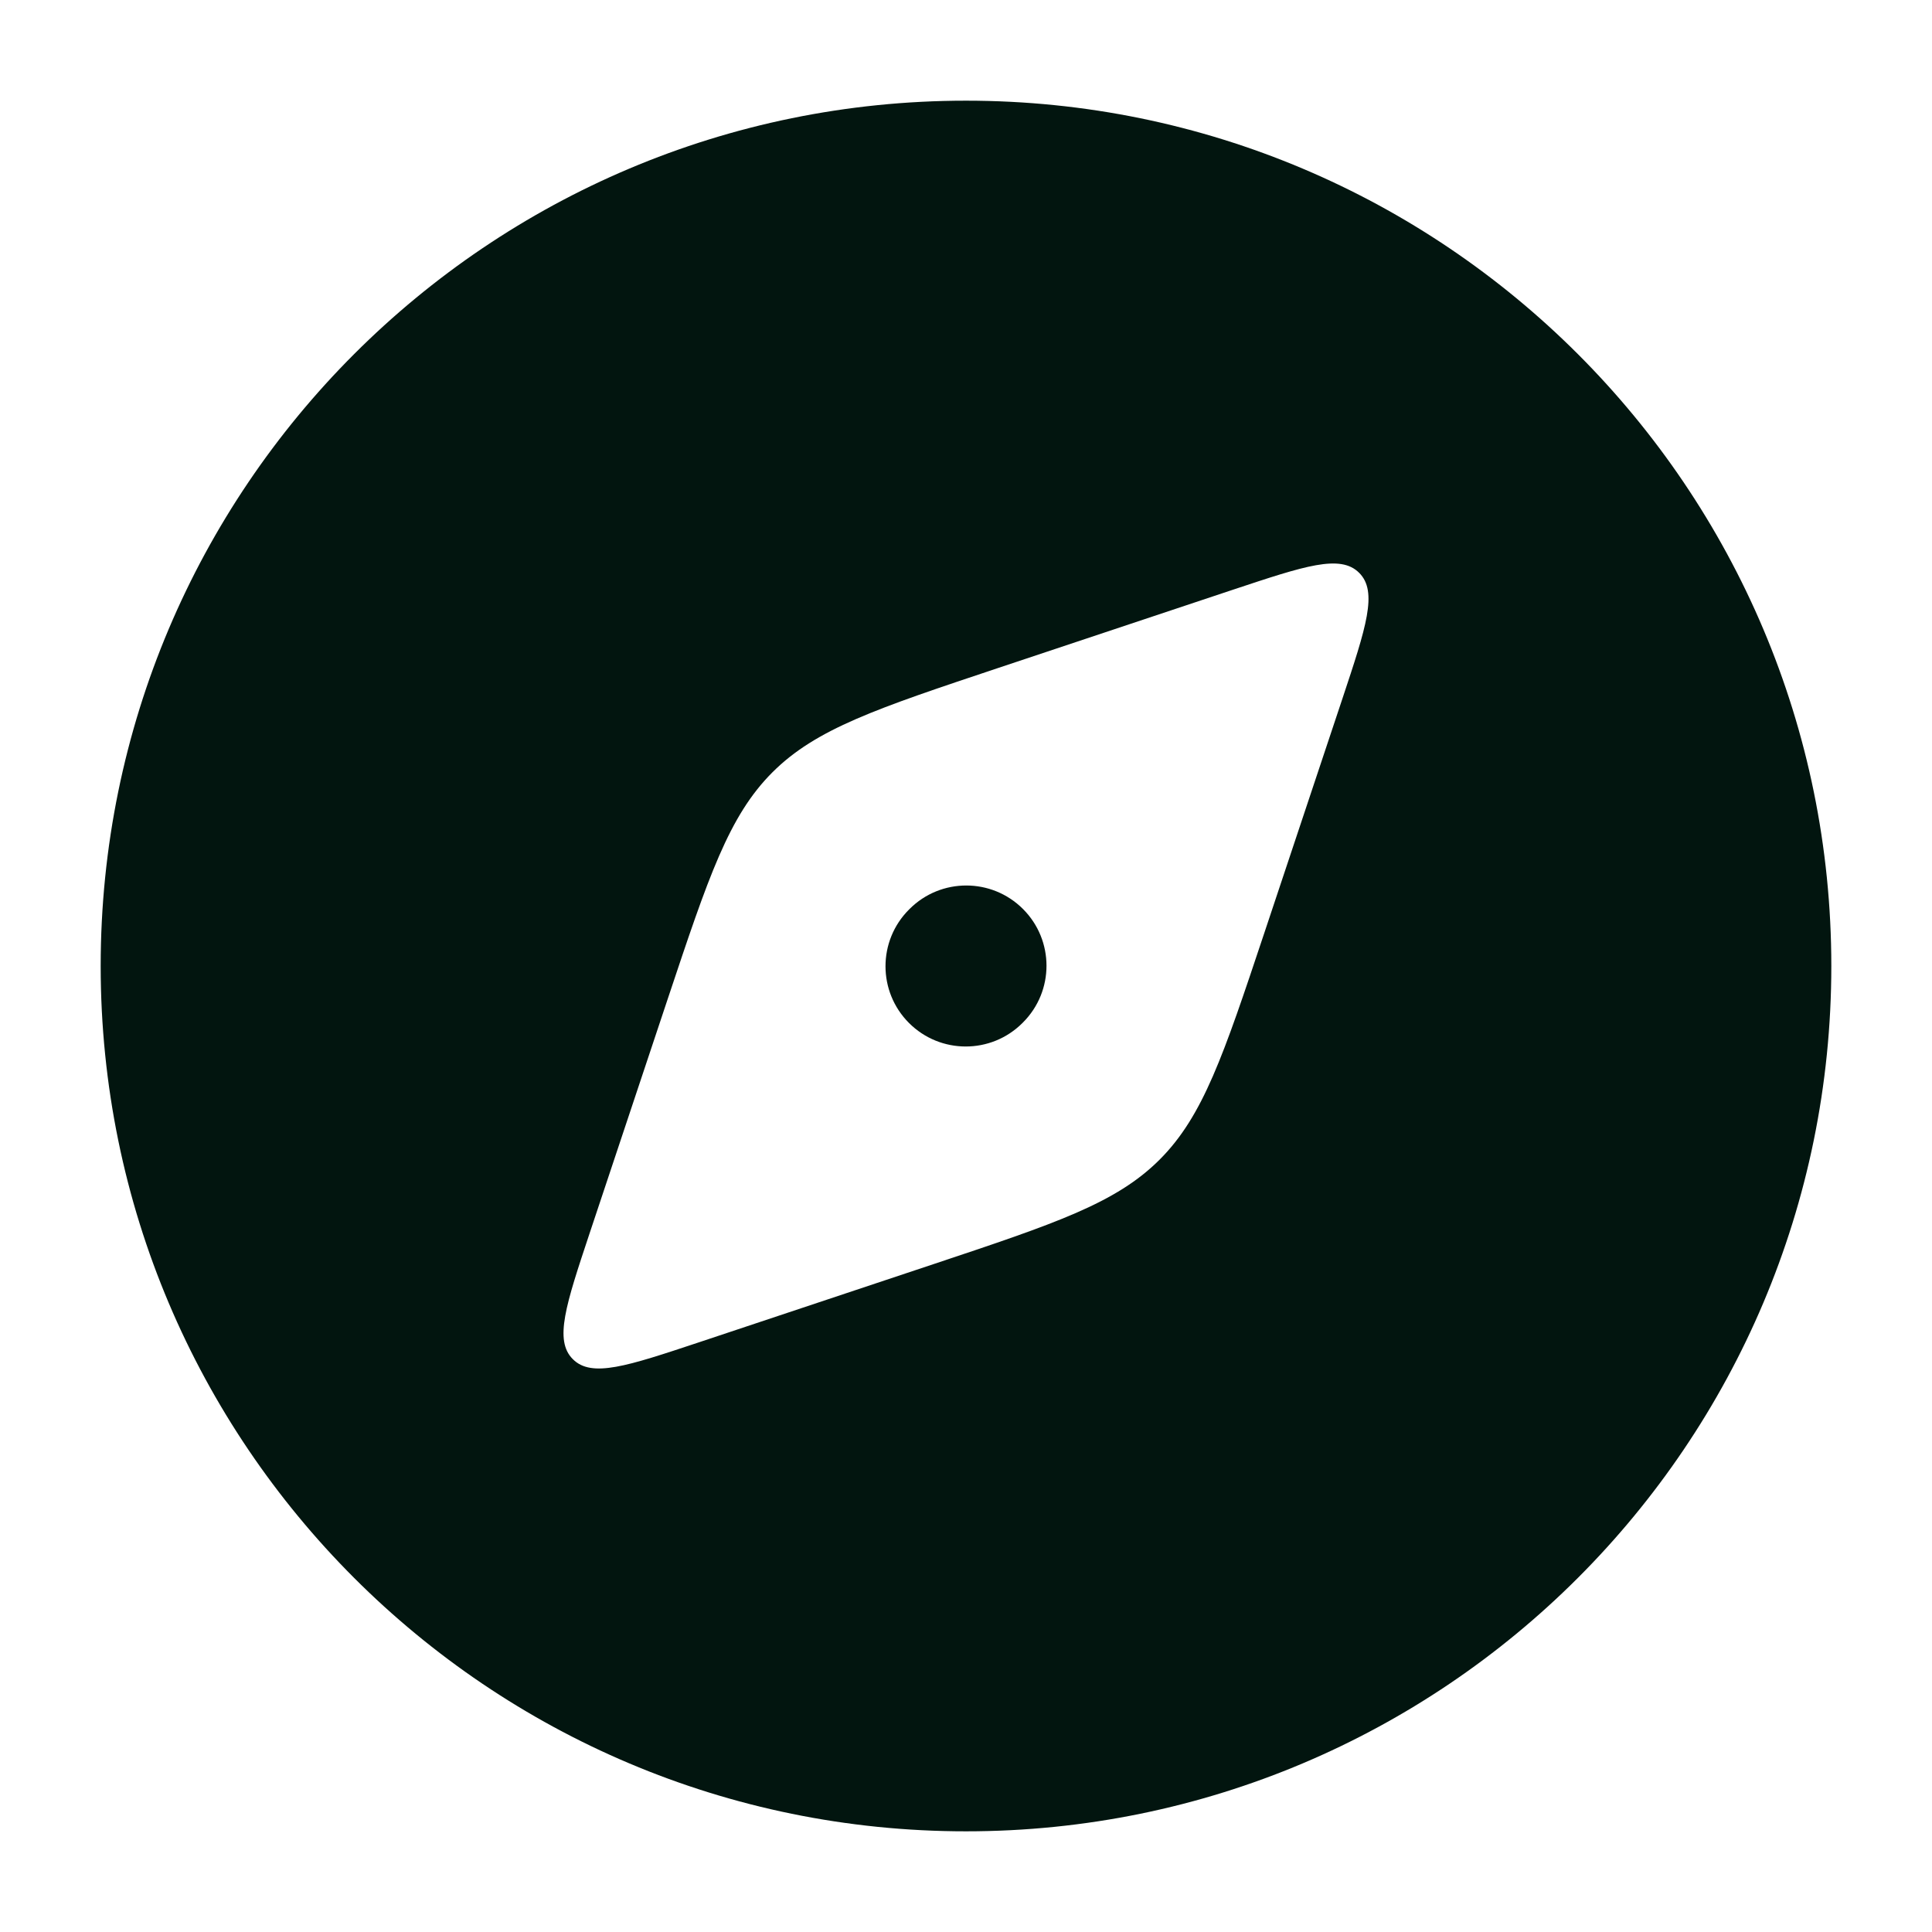
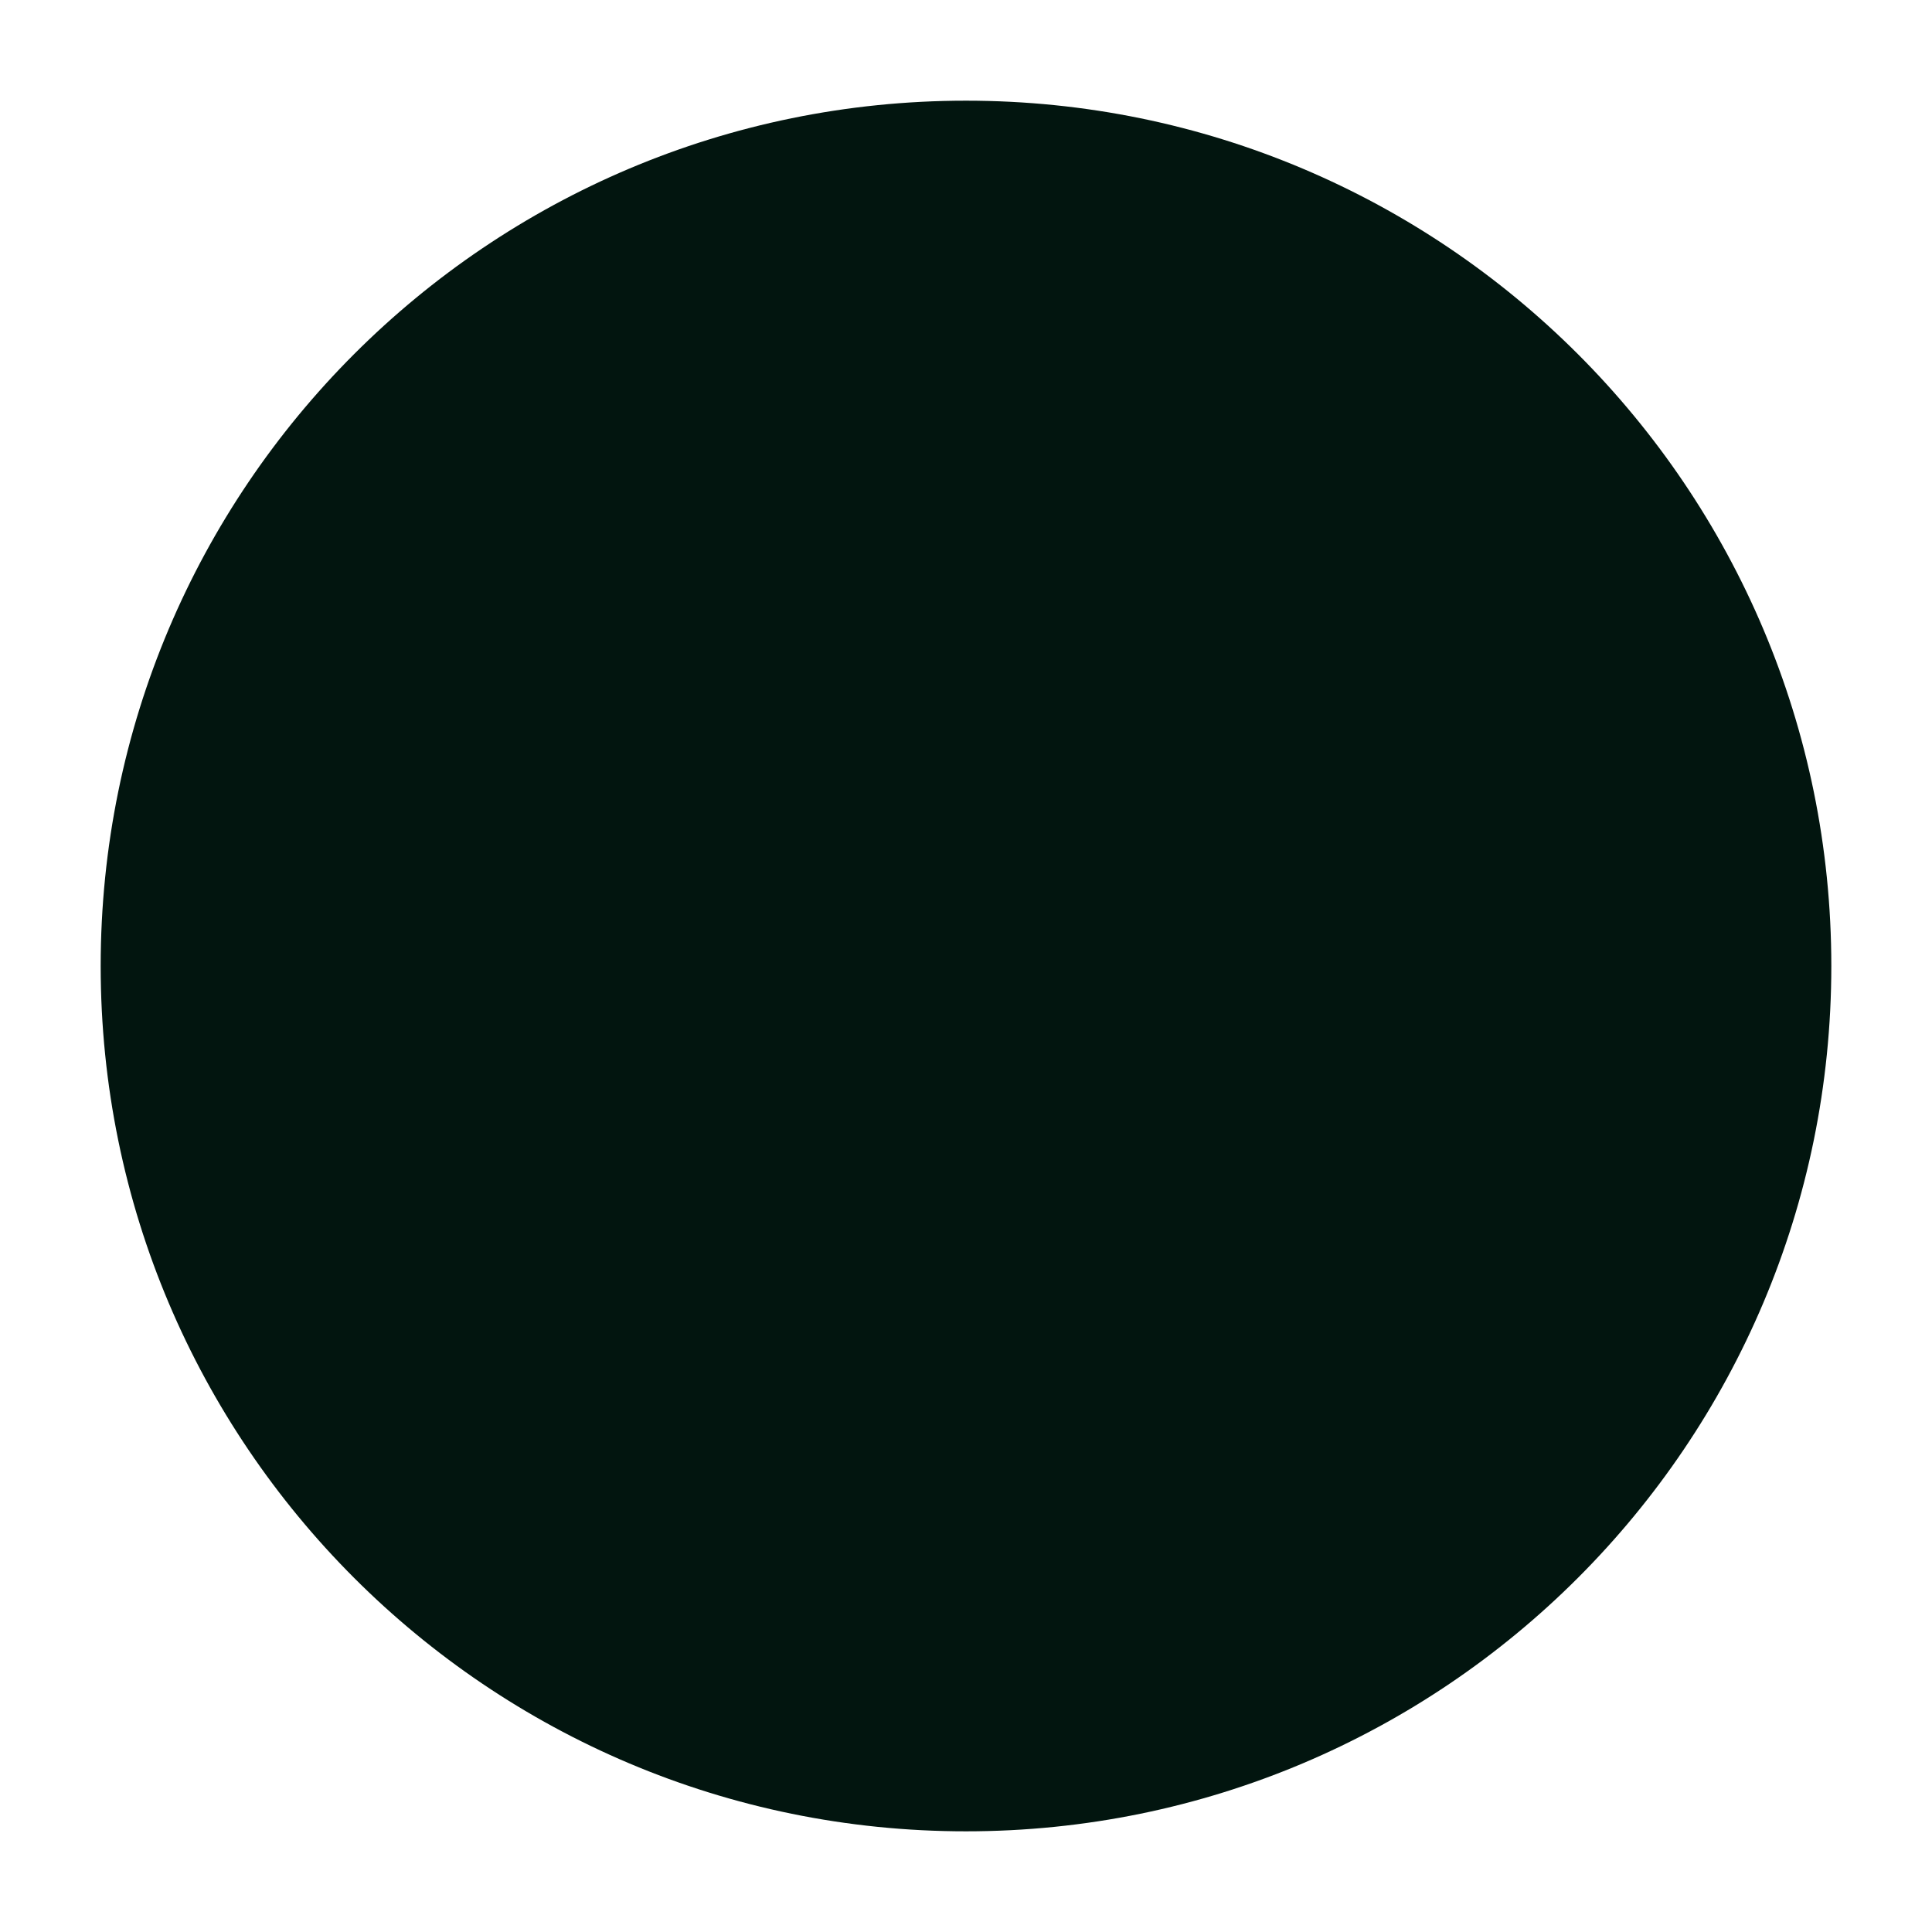
<svg xmlns="http://www.w3.org/2000/svg" width="18" height="18" viewBox="0 0 18 18" fill="none">
-   <path fill-rule="evenodd" clip-rule="evenodd" d="M0.938 9C0.938 4.547 4.547 0.938 9 0.938C13.453 0.938 17.062 4.547 17.062 9C17.062 13.453 13.453 17.062 9 17.062C4.547 17.062 0.938 13.453 0.938 9ZM9.301 6.223L11.491 5.493C12.156 5.272 12.488 5.161 12.663 5.337C12.839 5.512 12.728 5.844 12.507 6.509L11.777 8.699C11.399 9.832 11.21 10.398 10.804 10.804C10.398 11.21 9.832 11.399 8.699 11.777L6.509 12.507C5.844 12.728 5.512 12.839 5.337 12.663C5.161 12.488 5.272 12.156 5.493 11.491L6.223 9.301C6.601 8.168 6.79 7.602 7.196 7.196C7.602 6.79 8.168 6.601 9.301 6.223ZM9.531 8.469C9.823 8.761 9.823 9.234 9.531 9.526L9.526 9.531C9.234 9.823 8.761 9.823 8.469 9.531C8.177 9.239 8.177 8.766 8.469 8.474L8.474 8.469C8.766 8.177 9.239 8.177 9.531 8.469Z" fill="#02150F" />
+   <path fillRule="evenodd" clipRule="evenodd" d="M0.938 9C0.938 4.547 4.547 0.938 9 0.938C13.453 0.938 17.062 4.547 17.062 9C17.062 13.453 13.453 17.062 9 17.062C4.547 17.062 0.938 13.453 0.938 9ZM9.301 6.223L11.491 5.493C12.156 5.272 12.488 5.161 12.663 5.337C12.839 5.512 12.728 5.844 12.507 6.509L11.777 8.699C11.399 9.832 11.21 10.398 10.804 10.804C10.398 11.21 9.832 11.399 8.699 11.777L6.509 12.507C5.844 12.728 5.512 12.839 5.337 12.663C5.161 12.488 5.272 12.156 5.493 11.491L6.223 9.301C6.601 8.168 6.79 7.602 7.196 7.196C7.602 6.79 8.168 6.601 9.301 6.223ZM9.531 8.469C9.823 8.761 9.823 9.234 9.531 9.526L9.526 9.531C9.234 9.823 8.761 9.823 8.469 9.531C8.177 9.239 8.177 8.766 8.469 8.474L8.474 8.469C8.766 8.177 9.239 8.177 9.531 8.469Z" fill="#02150F" />
</svg>
